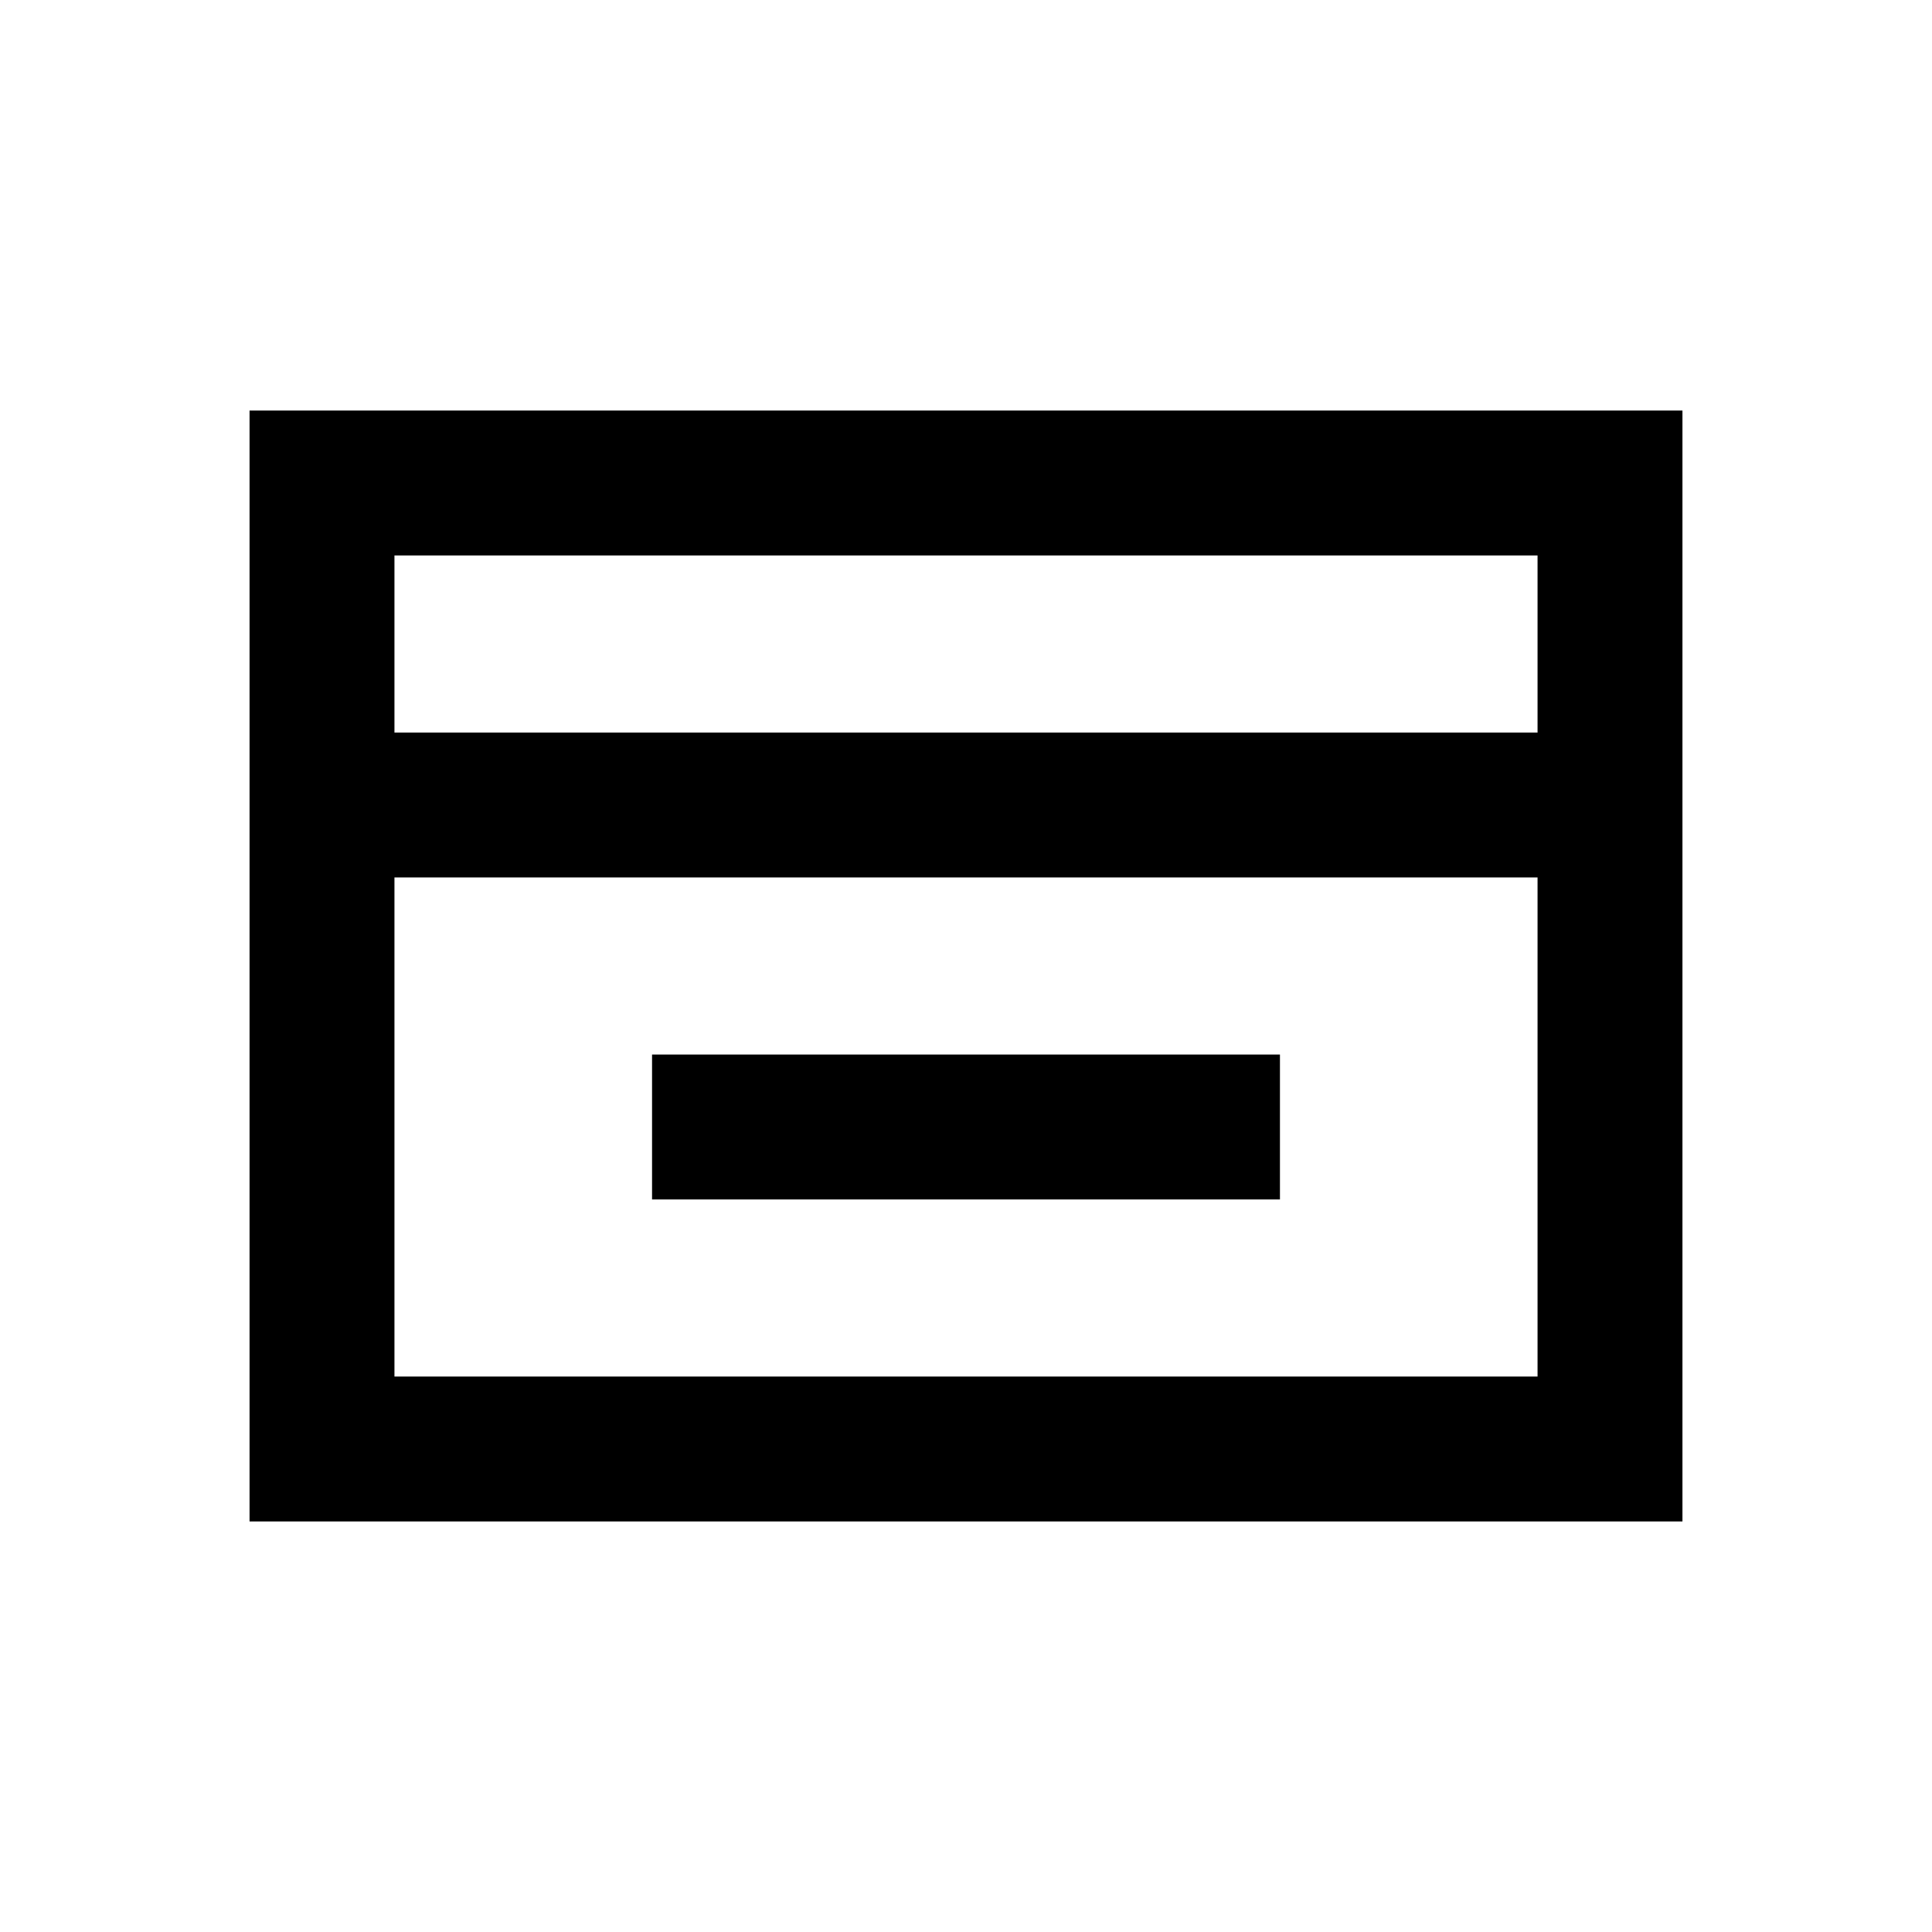
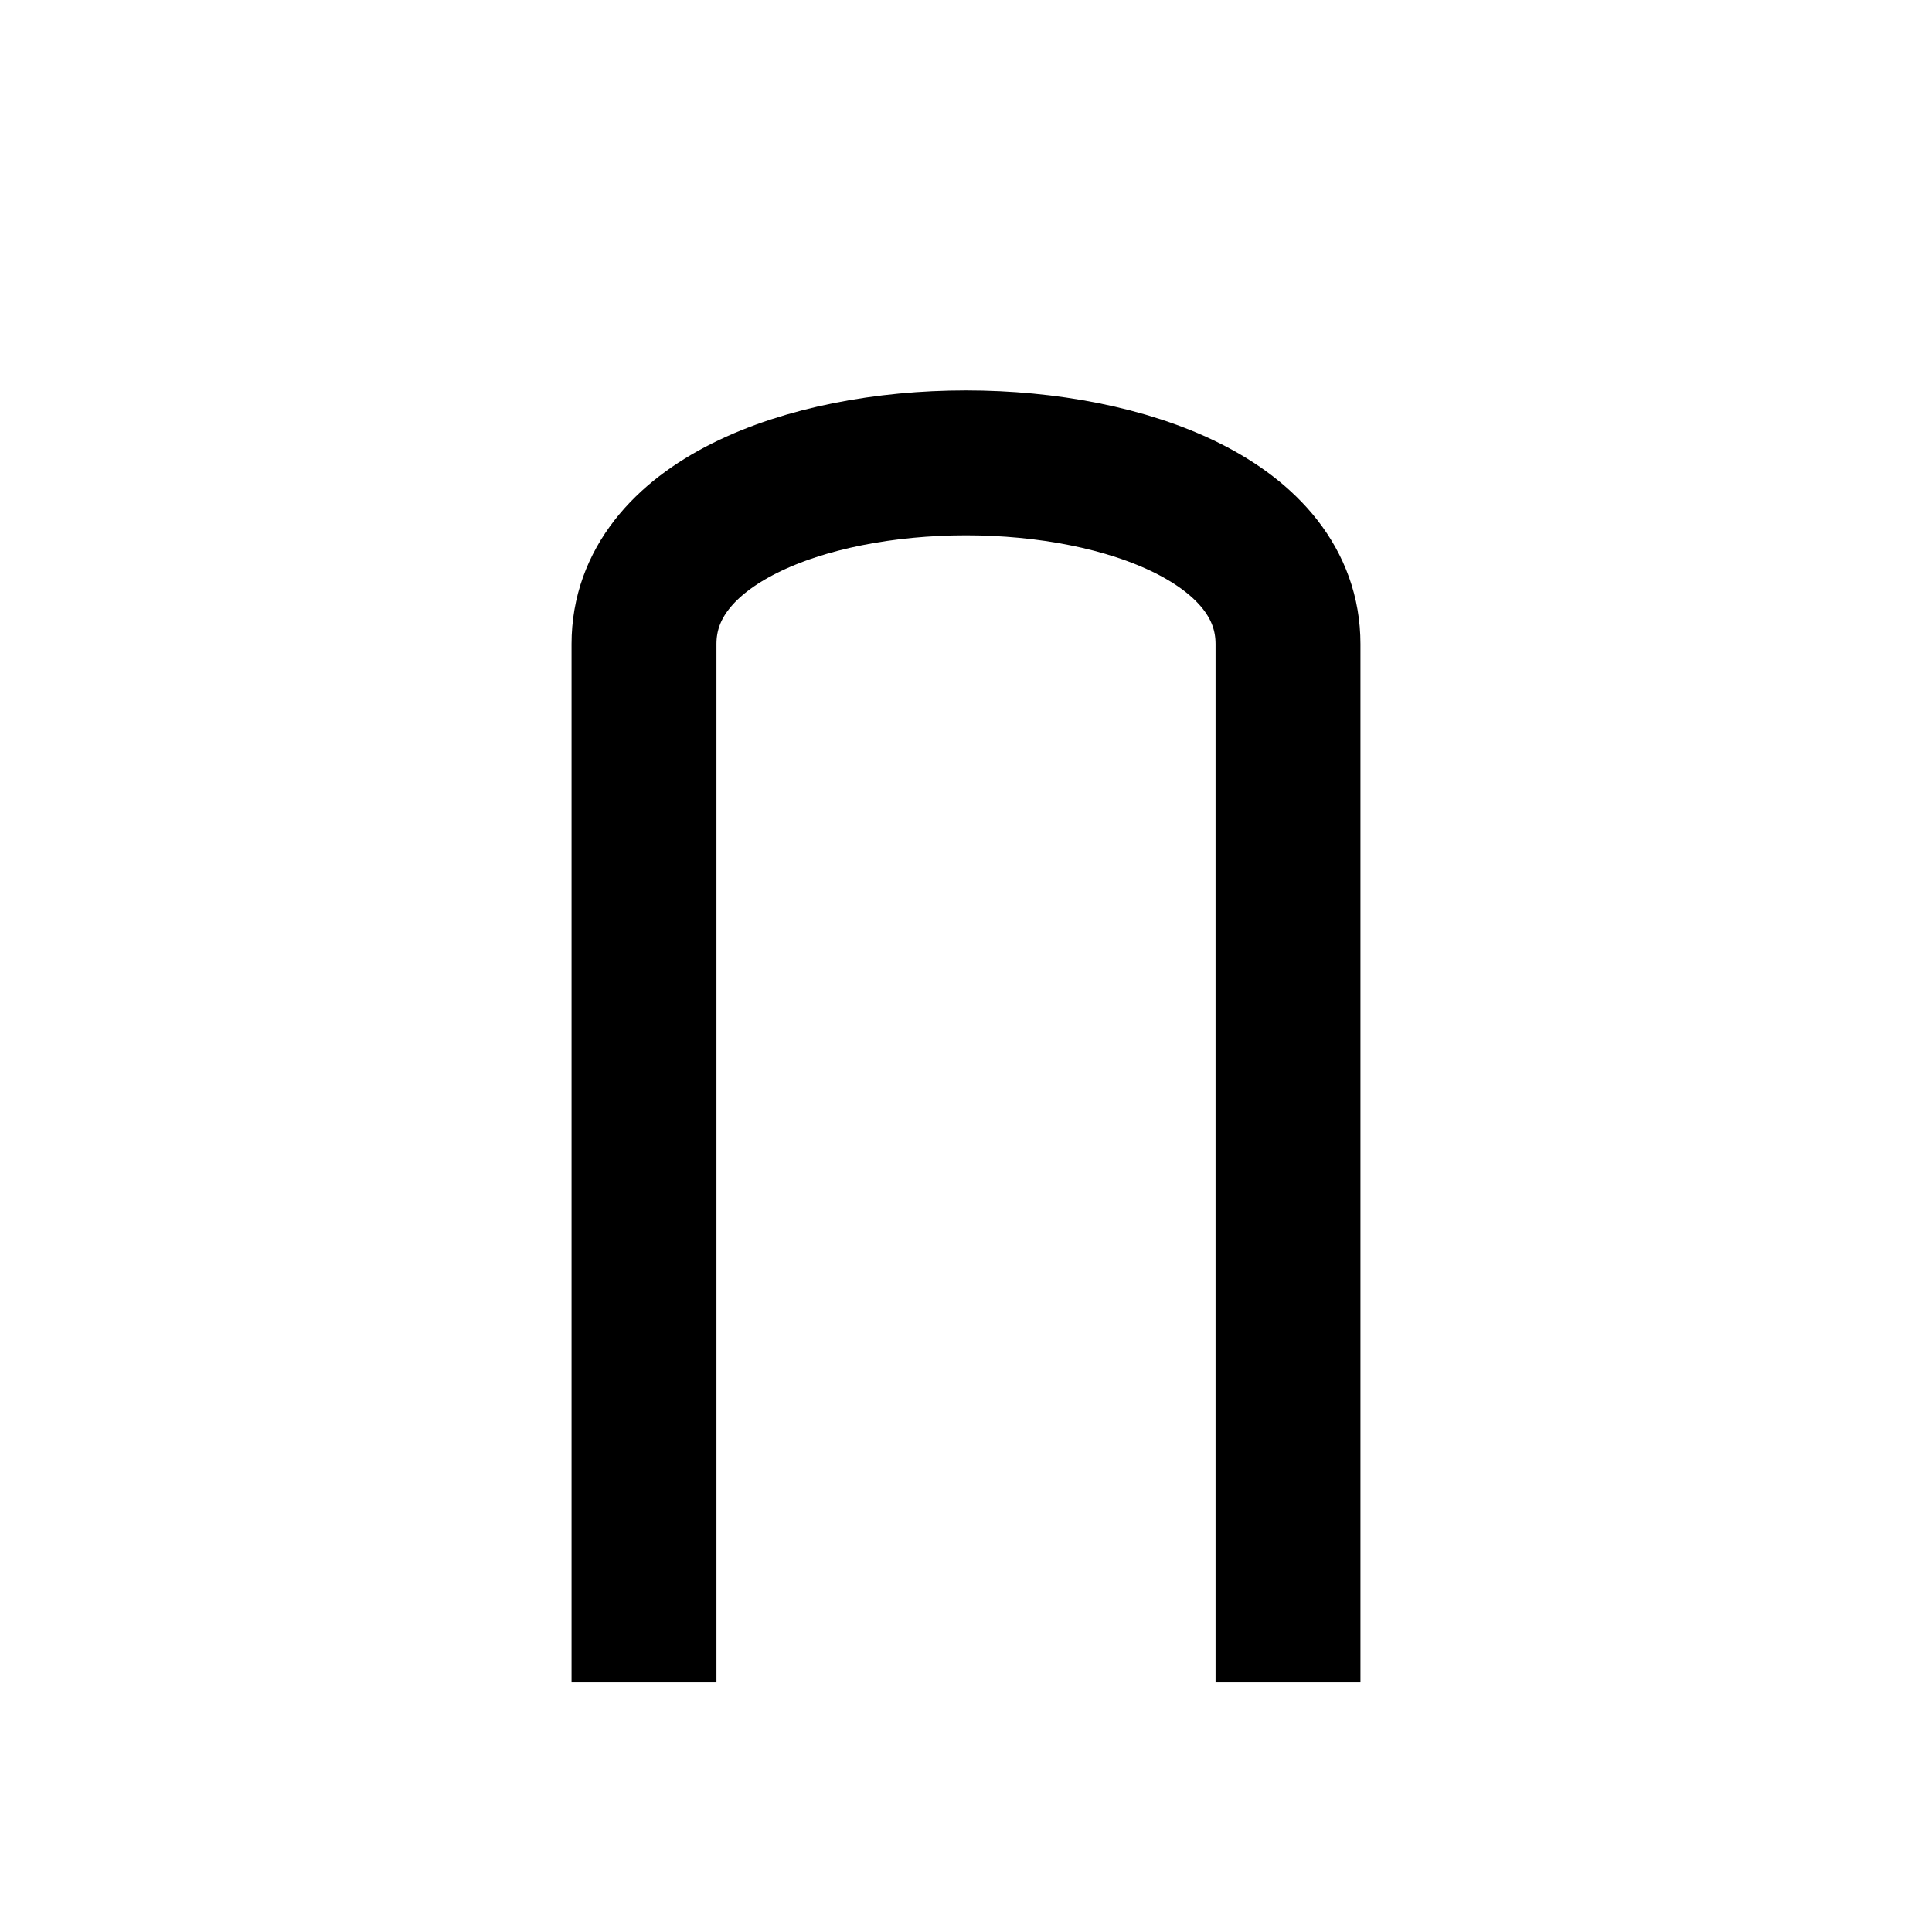
<svg xmlns="http://www.w3.org/2000/svg" viewBox="0 0 24 24" width="24" height="24" fill="none" stroke="currentColor" stroke-width="1.8" stroke-linecap="square" stroke-linejoin="miter" role="img" aria-label="Utgard — sandbox">
-   <path d="M4 6H20V10H4Z M4 10V18H20V10 M9 14H15" />
+   <path d="M8 20V8C8 5 16 5 16 8V20" />
</svg>
